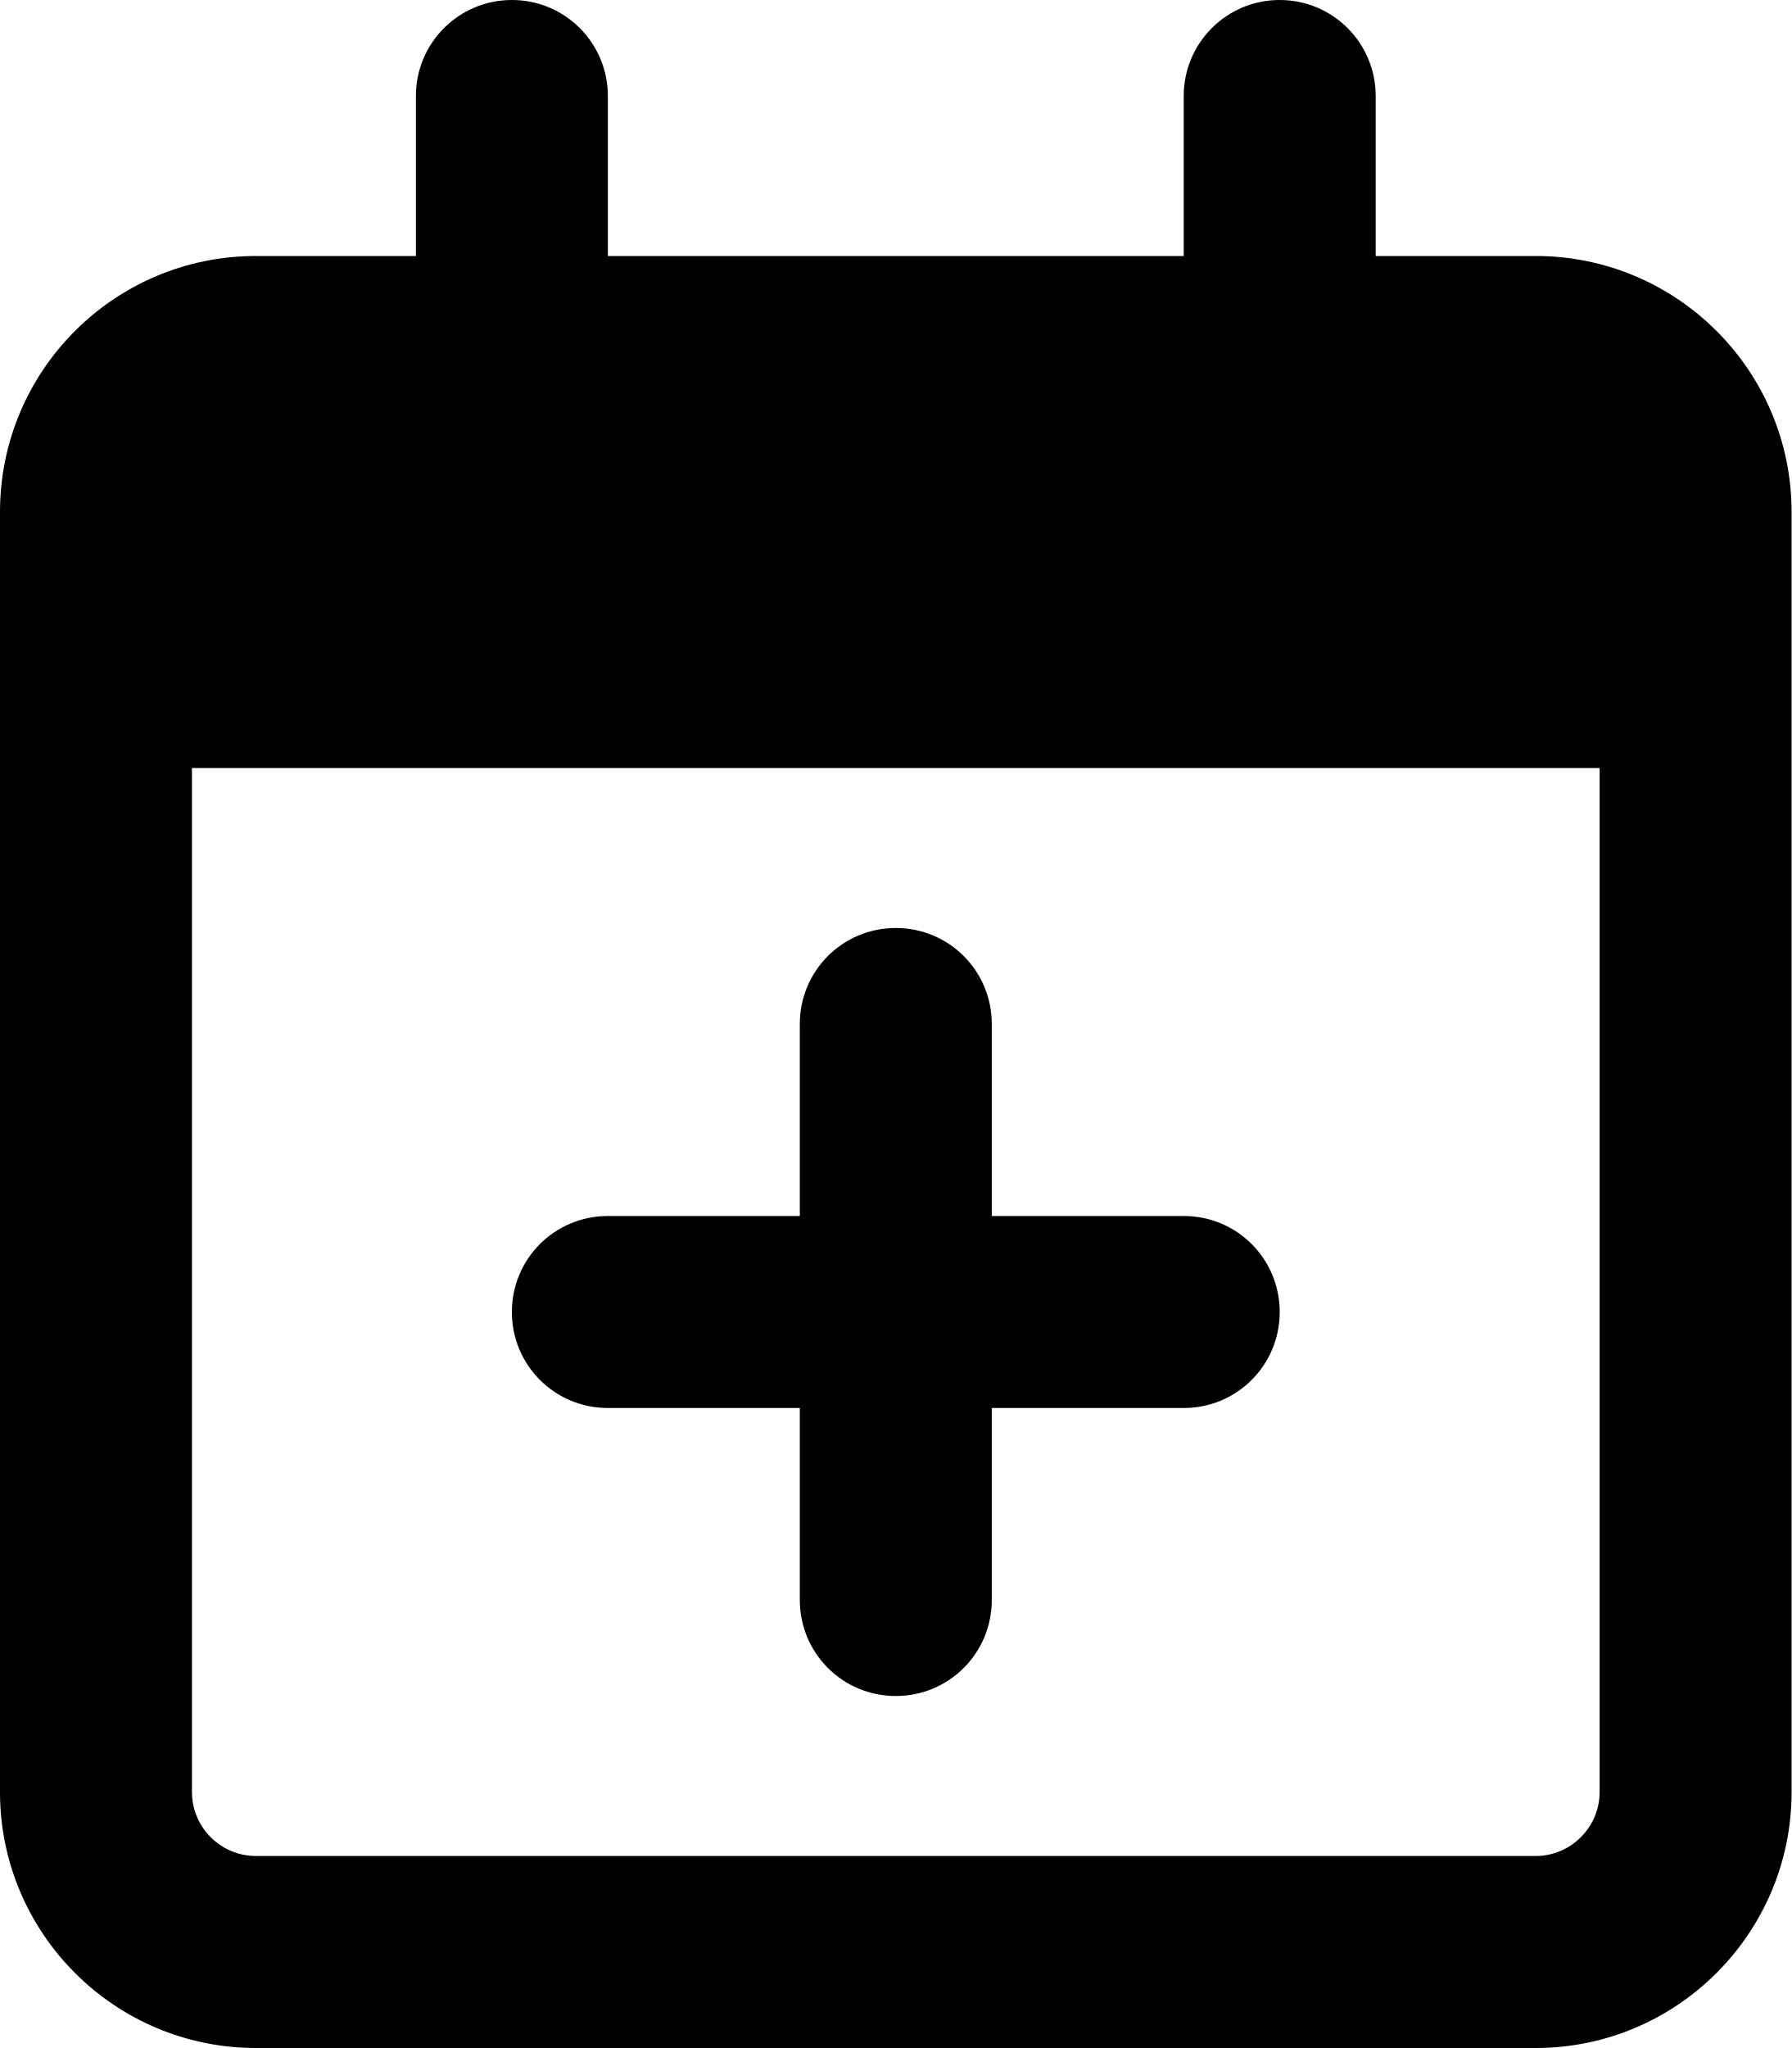
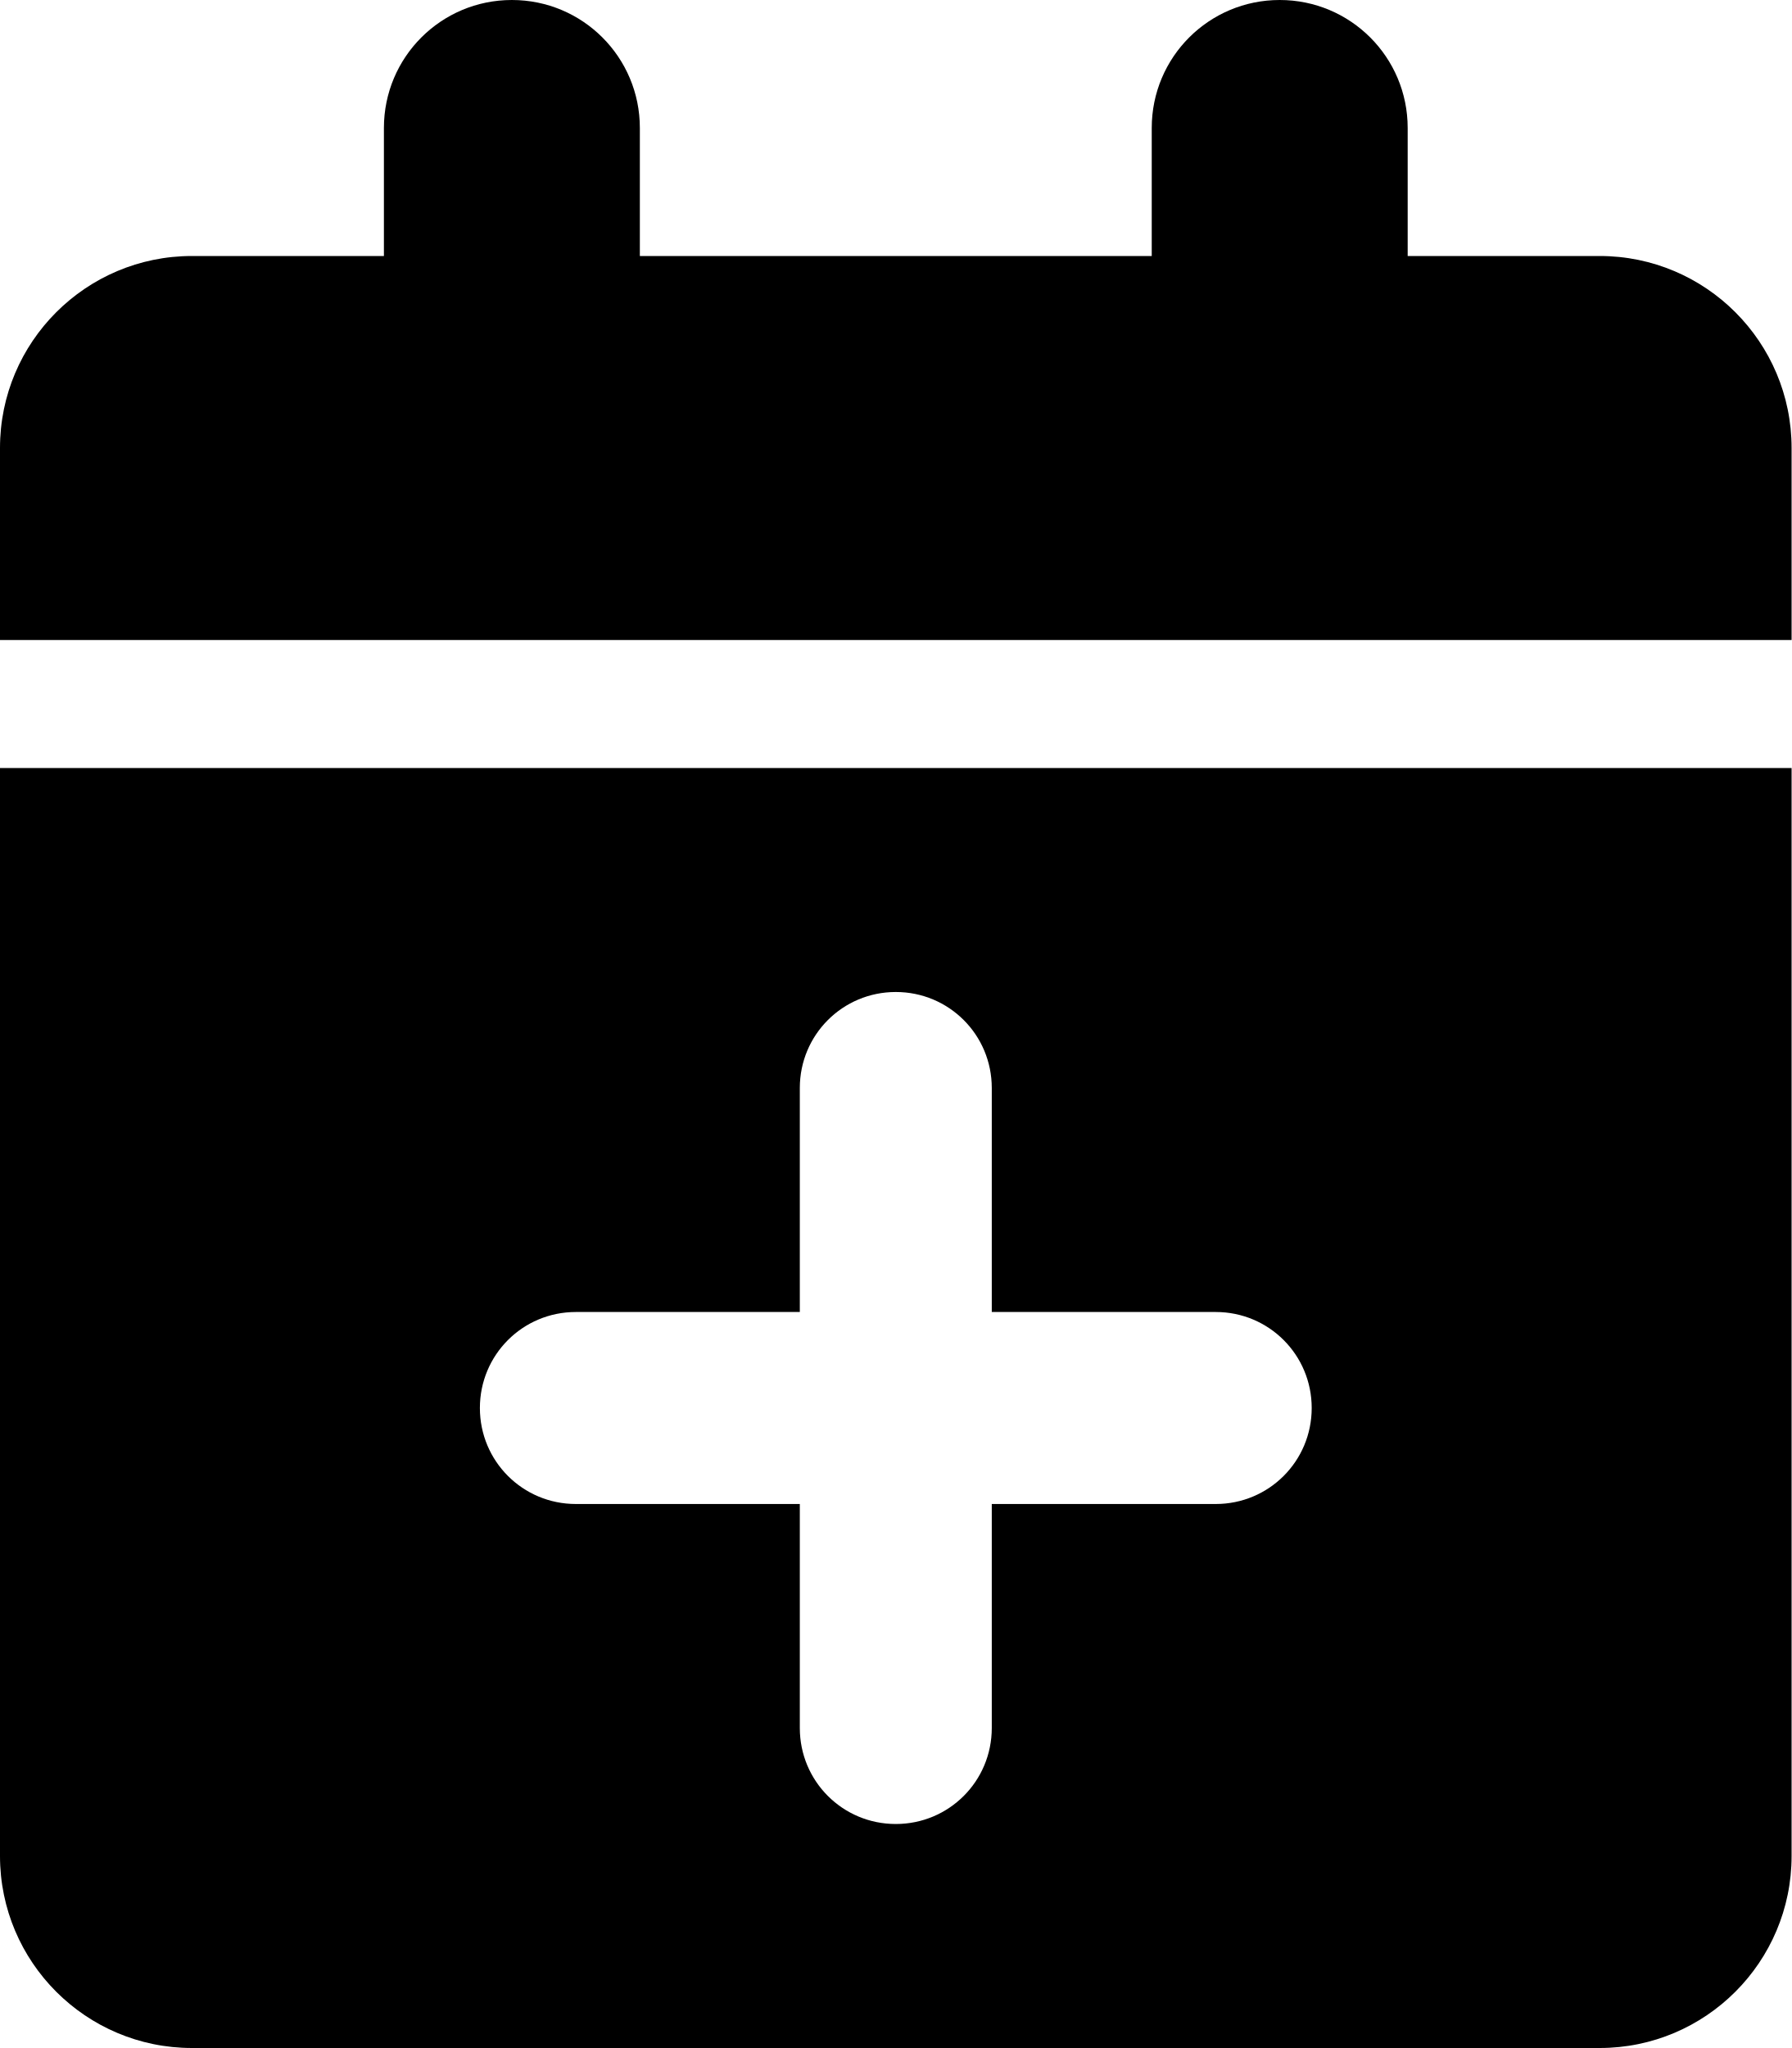
<svg xmlns="http://www.w3.org/2000/svg" viewBox="0 0 448 512">
-   <path d="M224 232C237.3 232 248 242.7 248 256V304H296C309.3 304 320 314.7 320 328C320 341.3 309.3 352 296 352H248V400C248 413.3 237.3 424 224 424C210.7 424 200 413.3 200 400V352H152C138.7 352 128 341.3 128 328C128 314.7 138.7 304 152 304H200V256C200 242.7 210.7 232 224 232zM152 64H296V24C296 10.75 306.7 0 320 0C333.3 0 344 10.75 344 24V64H384C419.3 64 448 92.65 448 128V448C448 483.3 419.3 512 384 512H64C28.65 512 0 483.3 0 448V128C0 92.65 28.65 64 64 64H104V24C104 10.75 114.7 0 128 0C141.3 0 152 10.75 152 24V64zM48 448C48 456.8 55.16 464 64 464H384C392.8 464 400 456.8 400 448V192H48V448z" />
+   <path d="M96 32V64H48C21.5 64 0 85.5 0 112v48H448V112c0-26.5-21.5-48-48-48H352V32c0-17.7-14.3-32-32-32s-32 14.3-32 32V64H160V32c0-17.7-14.3-32-32-32S96 14.3 96 32zM448 192H0V464c0 26.5 21.5 48 48 48H400c26.5 0 48-21.5 48-48V192zM224 248c13.3 0 24 10.7 24 24v56h56c13.3 0 24 10.7 24 24s-10.7 24-24 24H248v56c0 13.3-10.7 24-24 24s-24-10.7-24-24V376H144c-13.3 0-24-10.7-24-24s10.7-24 24-24h56V272c0-13.3 10.7-24 24-24z" />
</svg>
